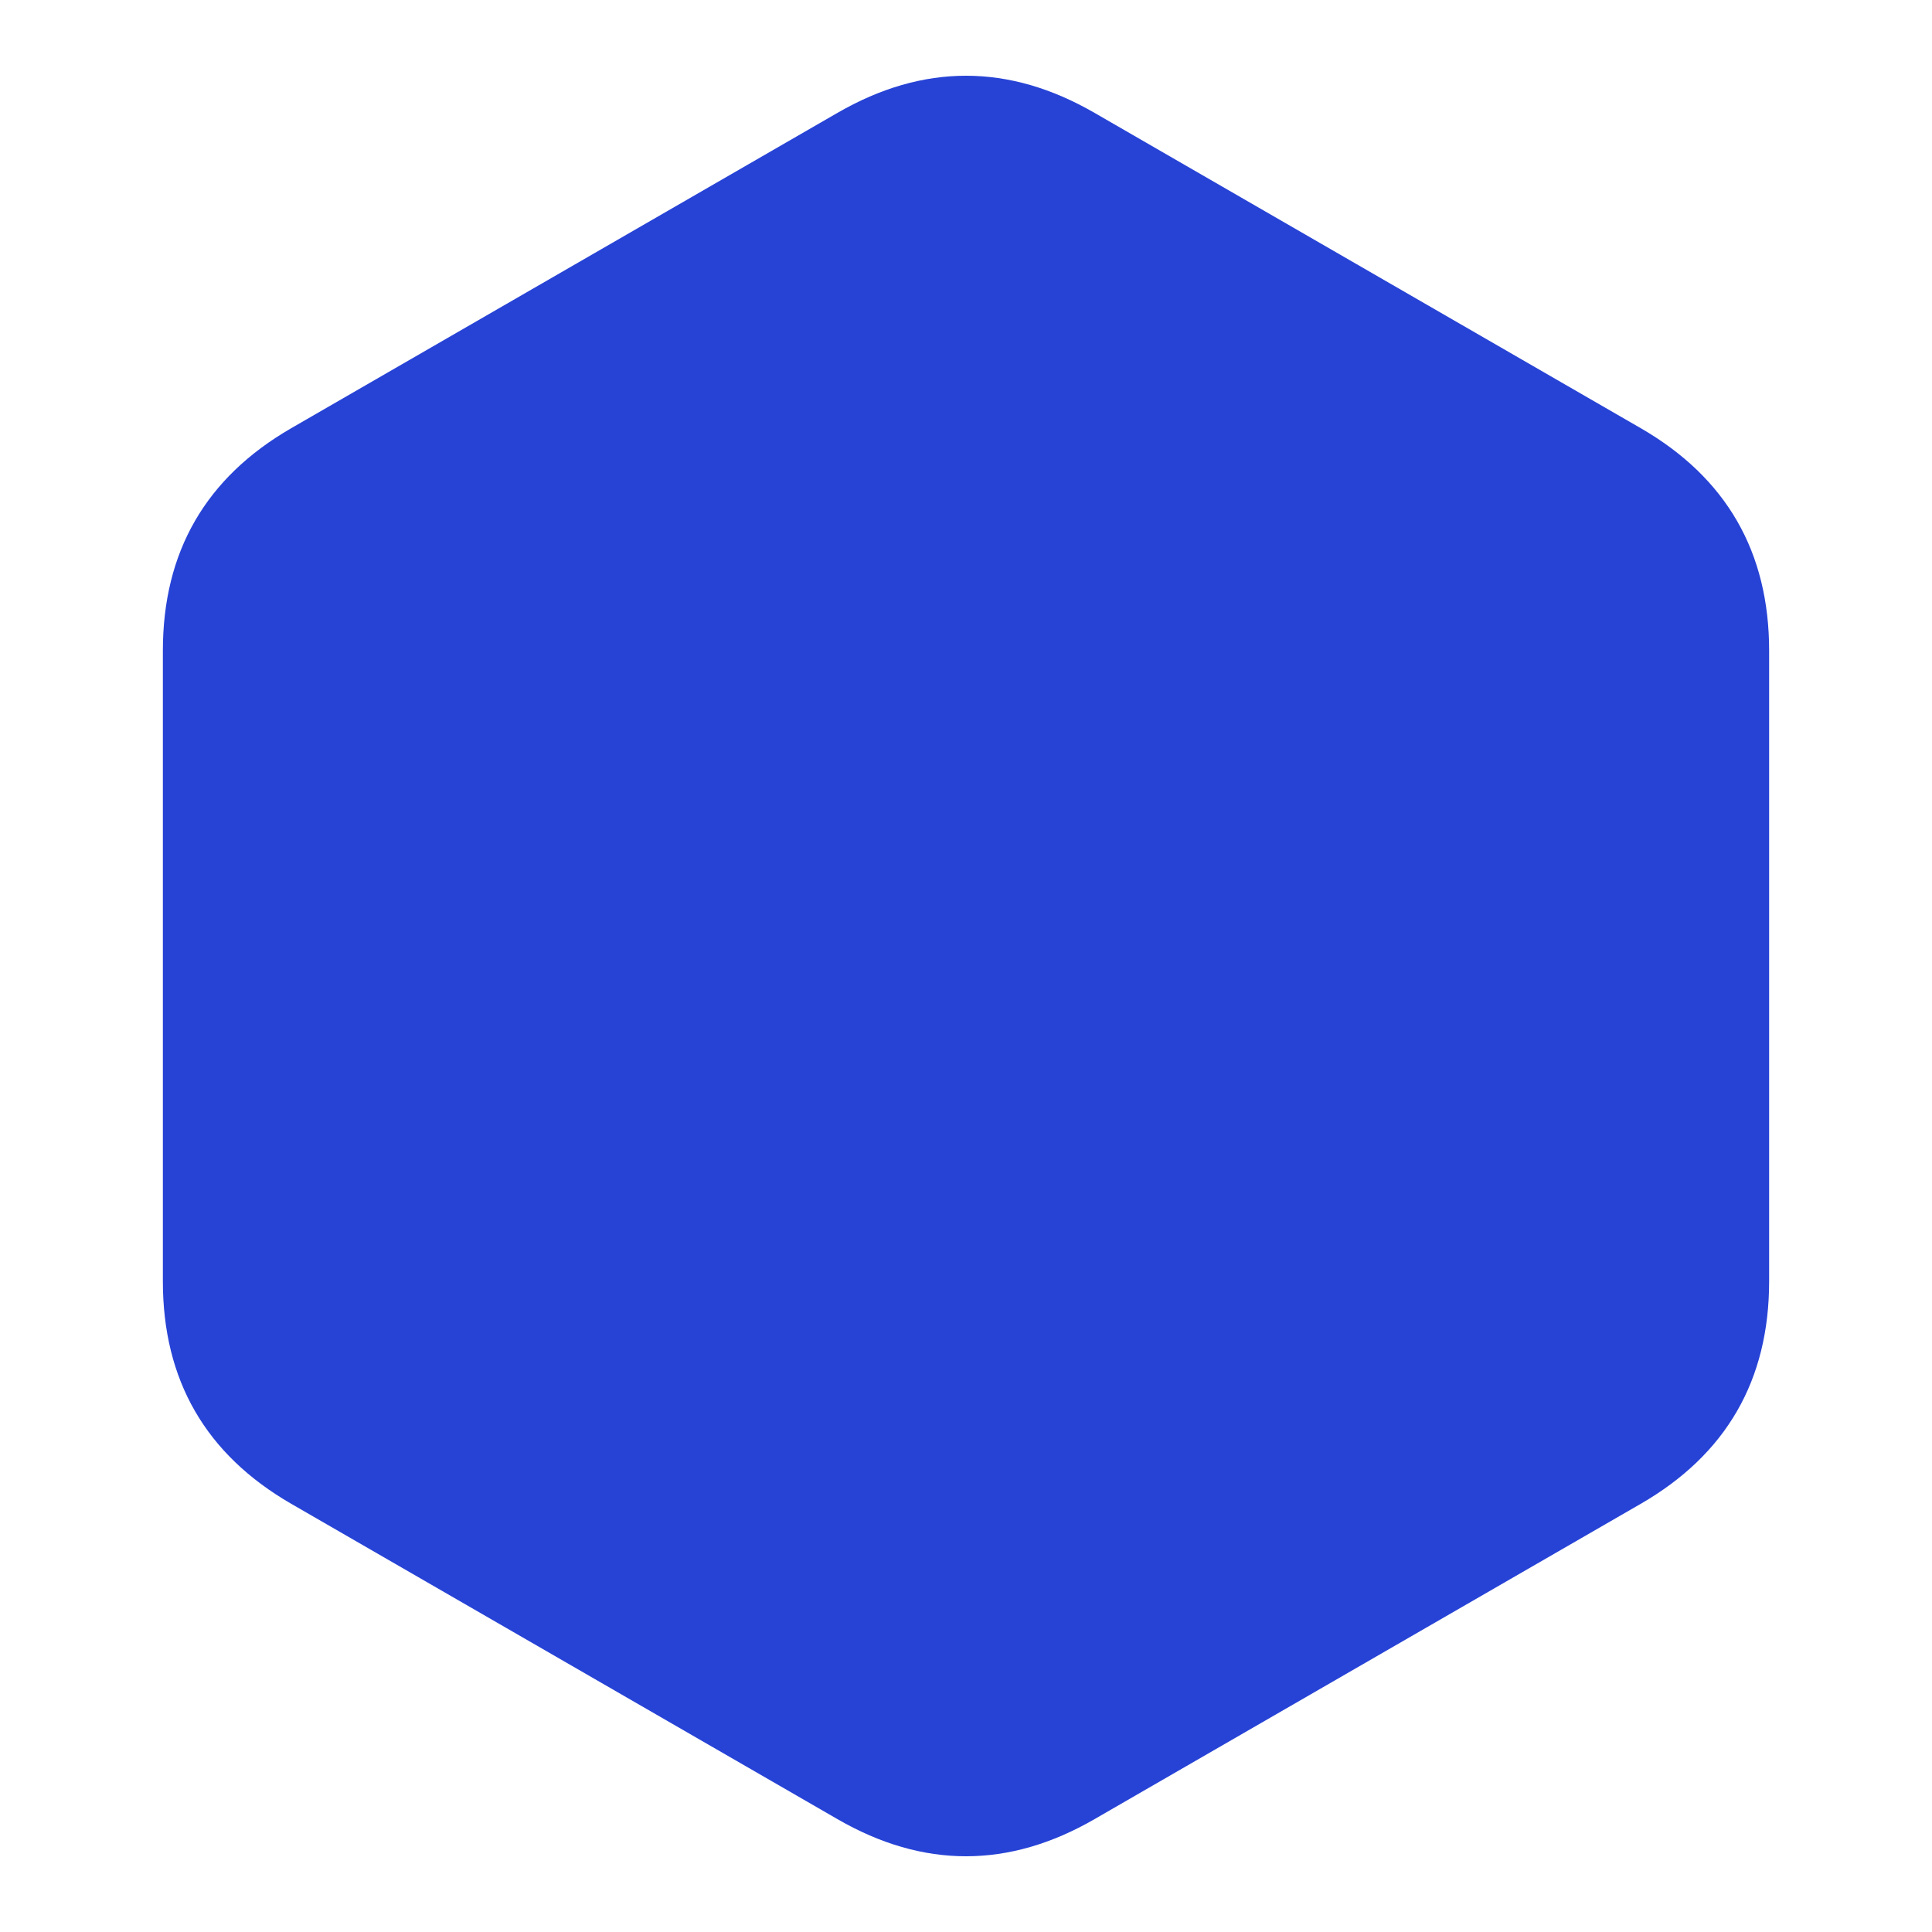
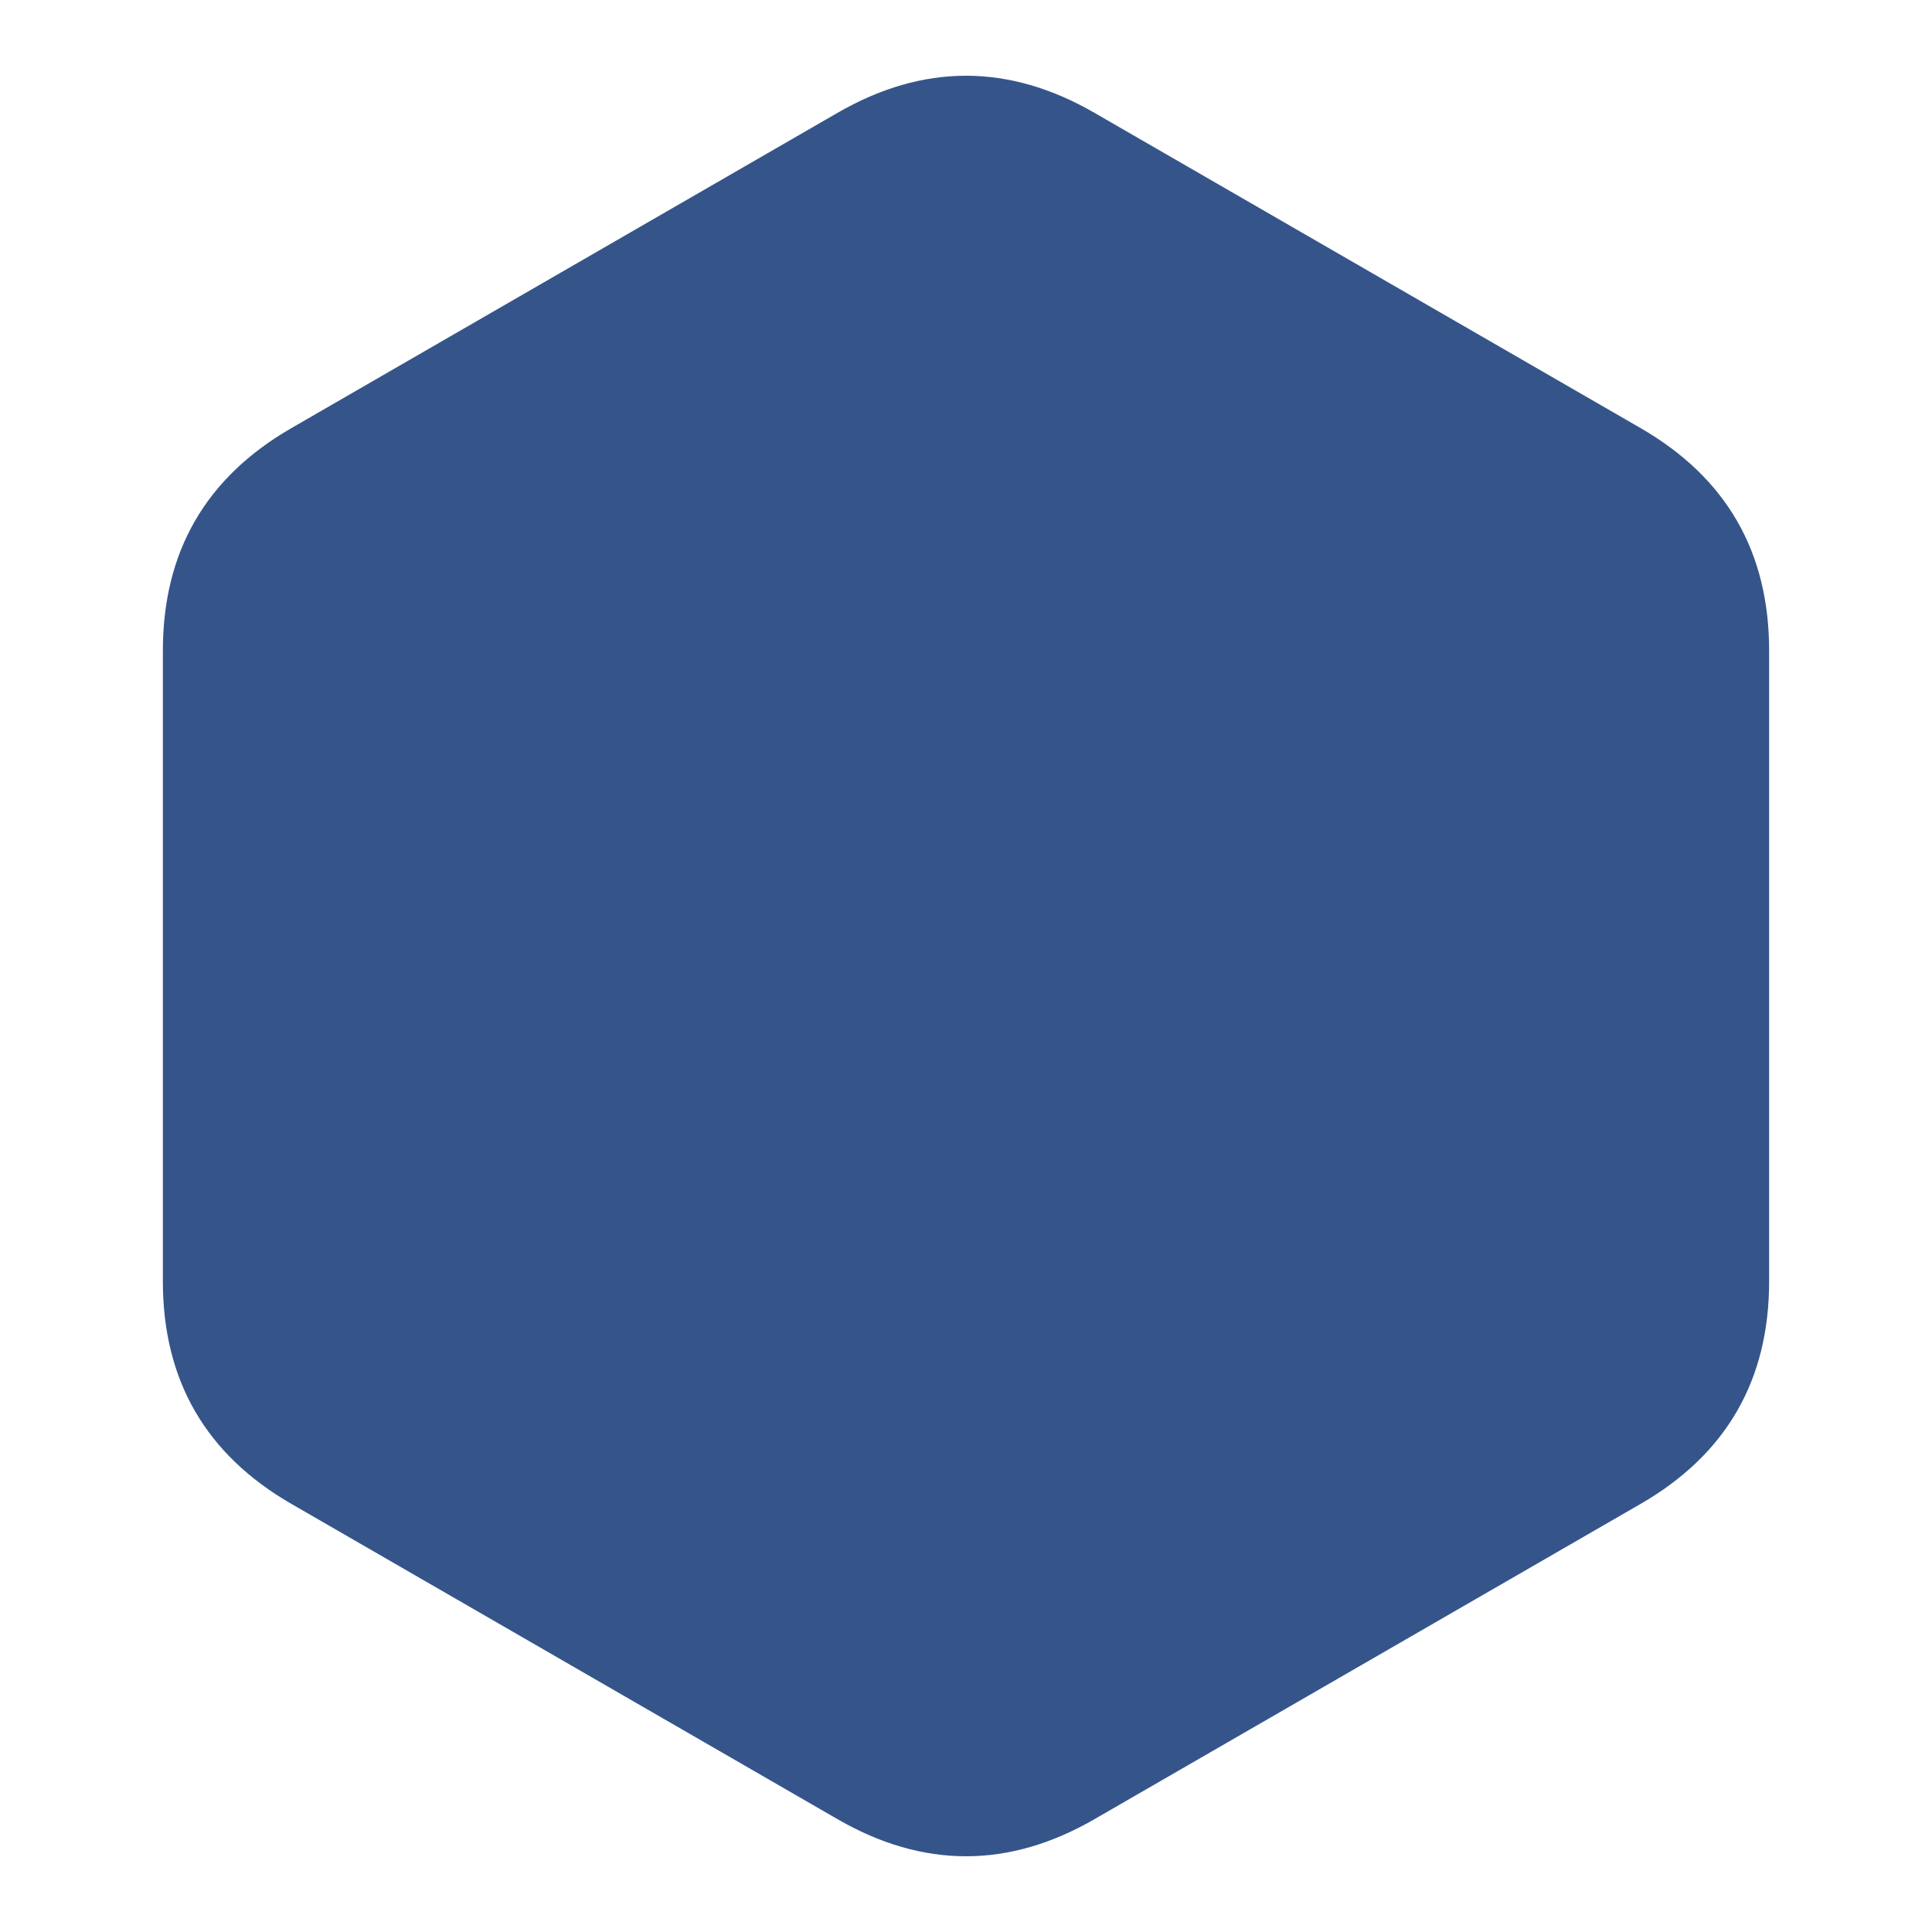
<svg xmlns="http://www.w3.org/2000/svg" viewBox="0 0 100 100">
-   <path fill="#2743D6" d="M43.35 5.84 Q50.00 2.00 56.65 5.84 L84.92 22.16 Q91.57 26.00 91.57 33.68 L91.57 66.32 Q91.57 74.00 84.92 77.84 L56.65 94.16 Q50.00 98.00 43.35 94.16 L15.08 77.84 Q8.43 74.00 8.43 66.32 L8.43 33.68 Q8.43 26.00 15.08 22.16 Z" />
+   <path fill="#35558A" d="M43.35 5.84 Q50.00 2.00 56.65 5.84 L84.92 22.16 Q91.57 26.00 91.57 33.68 L91.57 66.32 Q91.57 74.00 84.92 77.84 L56.65 94.16 Q50.00 98.00 43.35 94.16 L15.08 77.84 Q8.43 74.00 8.43 66.32 L8.43 33.68 Q8.43 26.00 15.08 22.16 Z" />
</svg>
